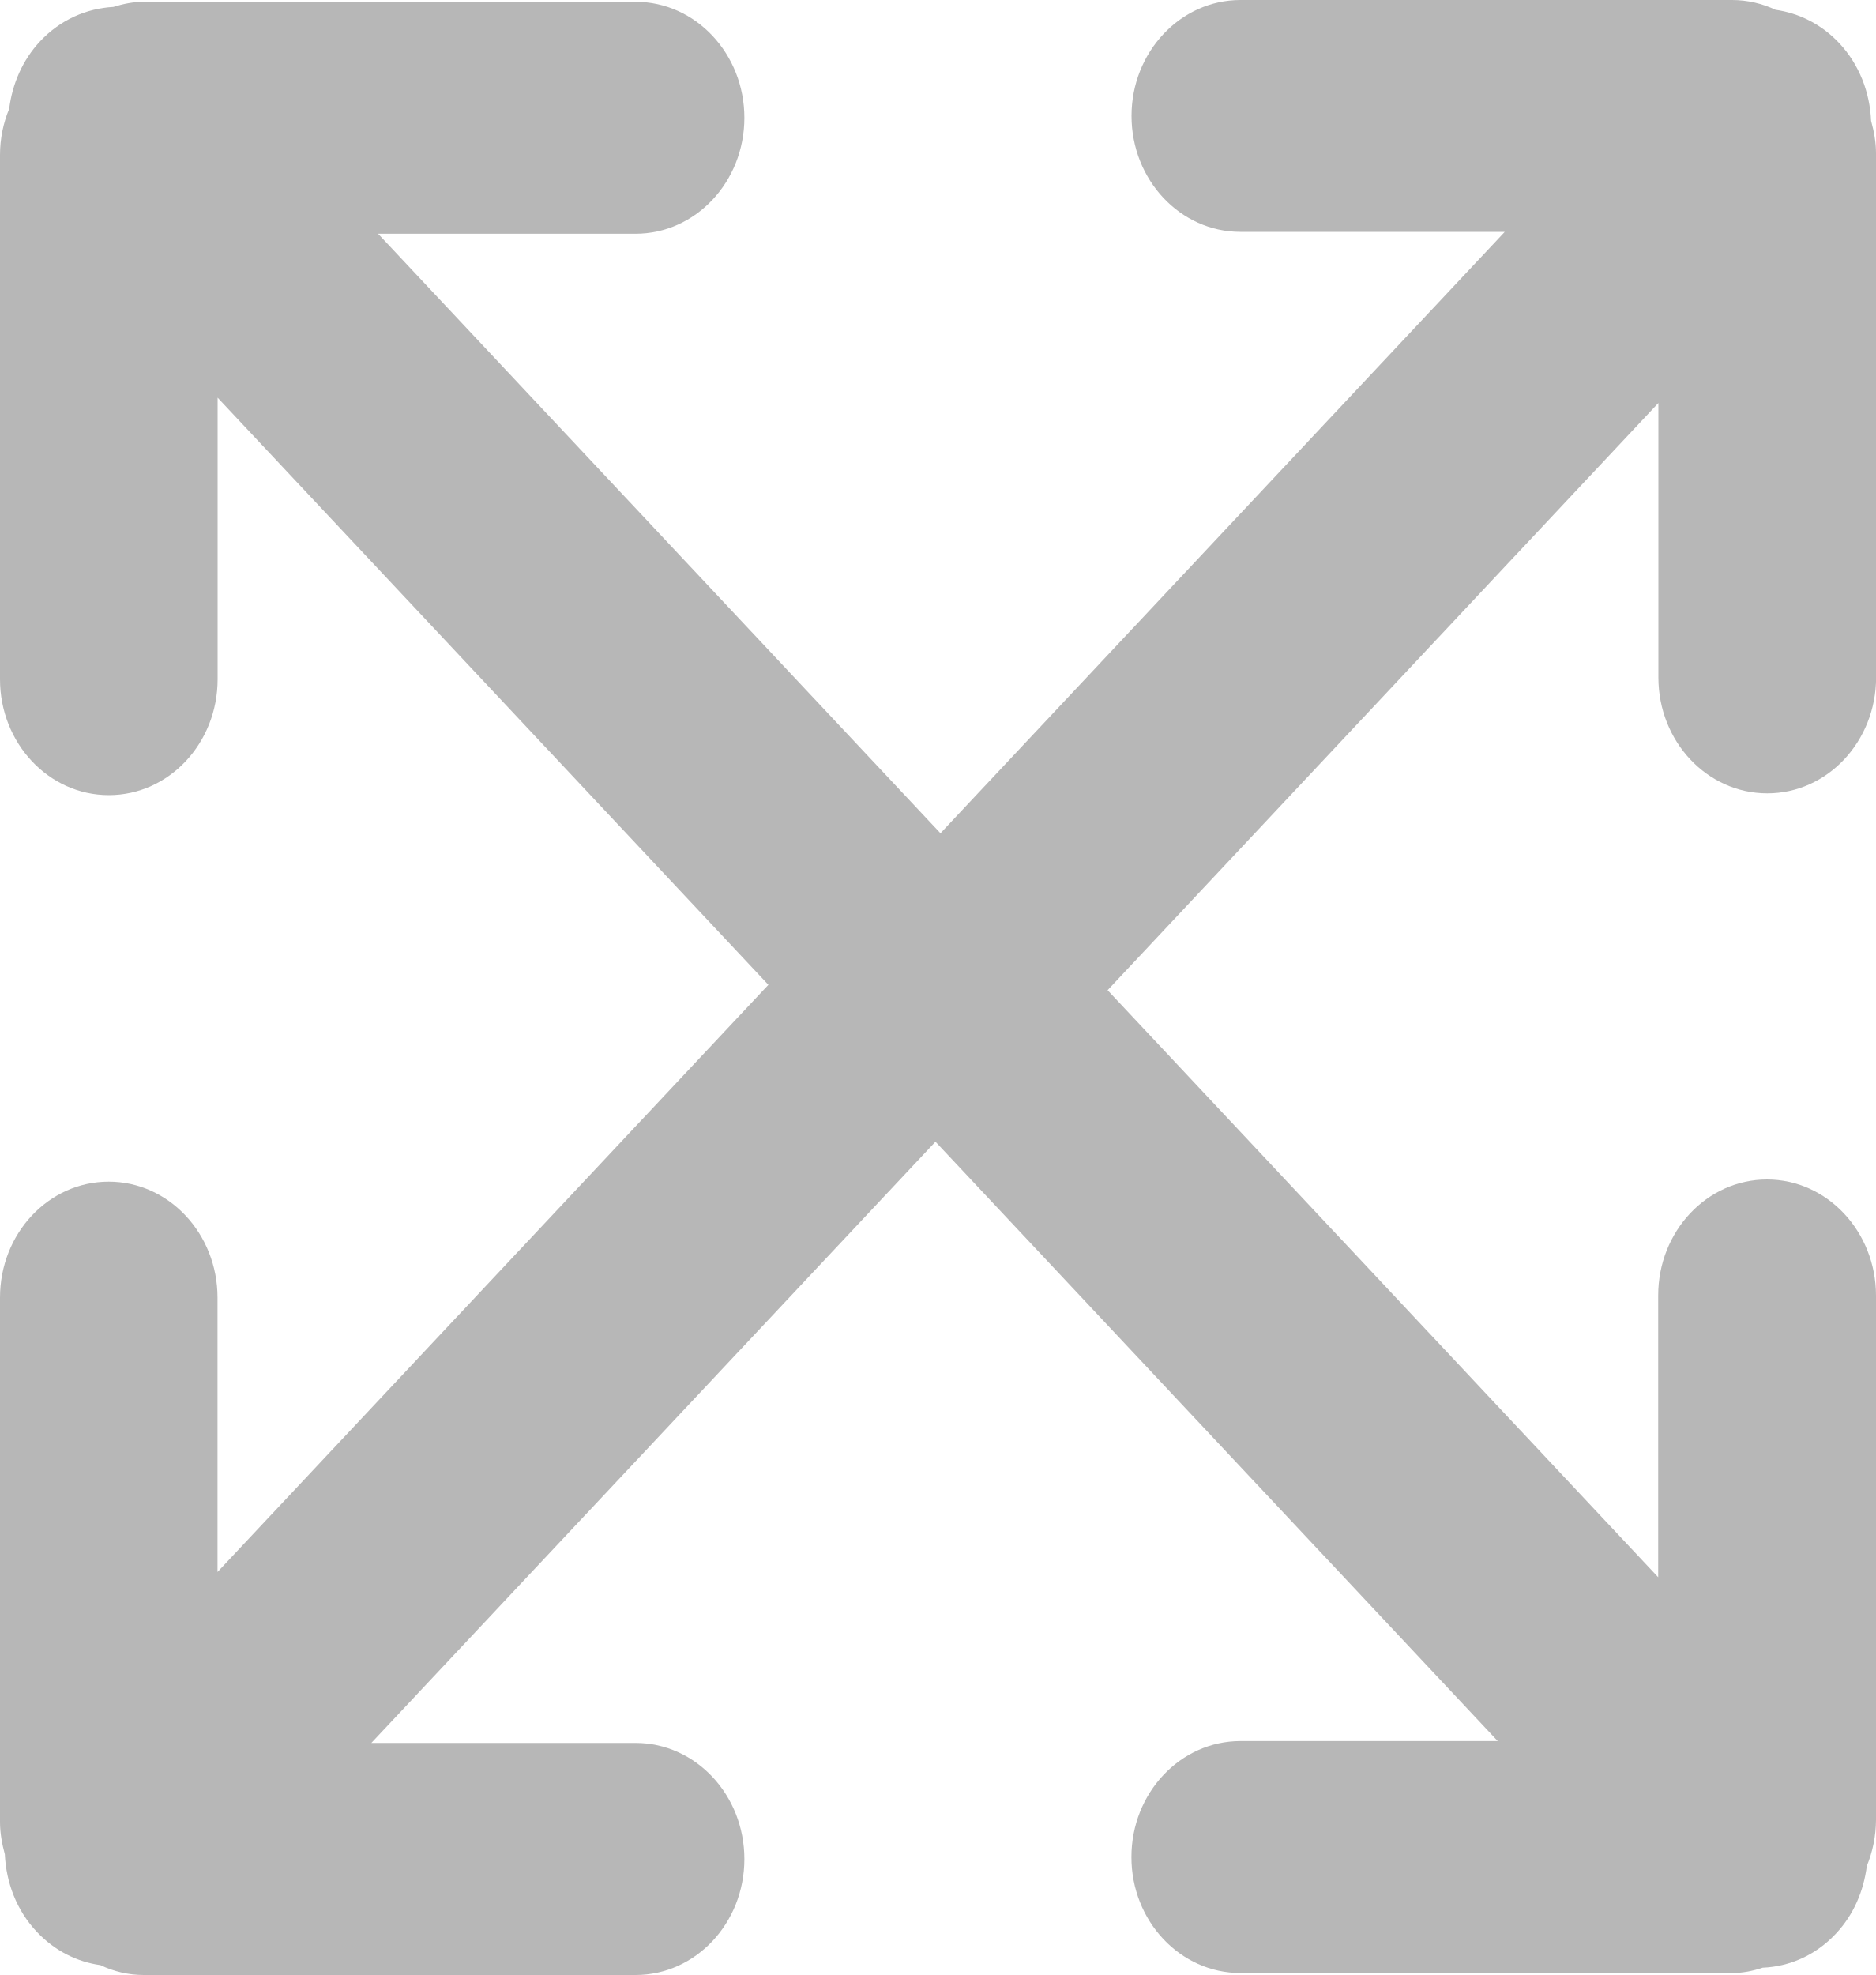
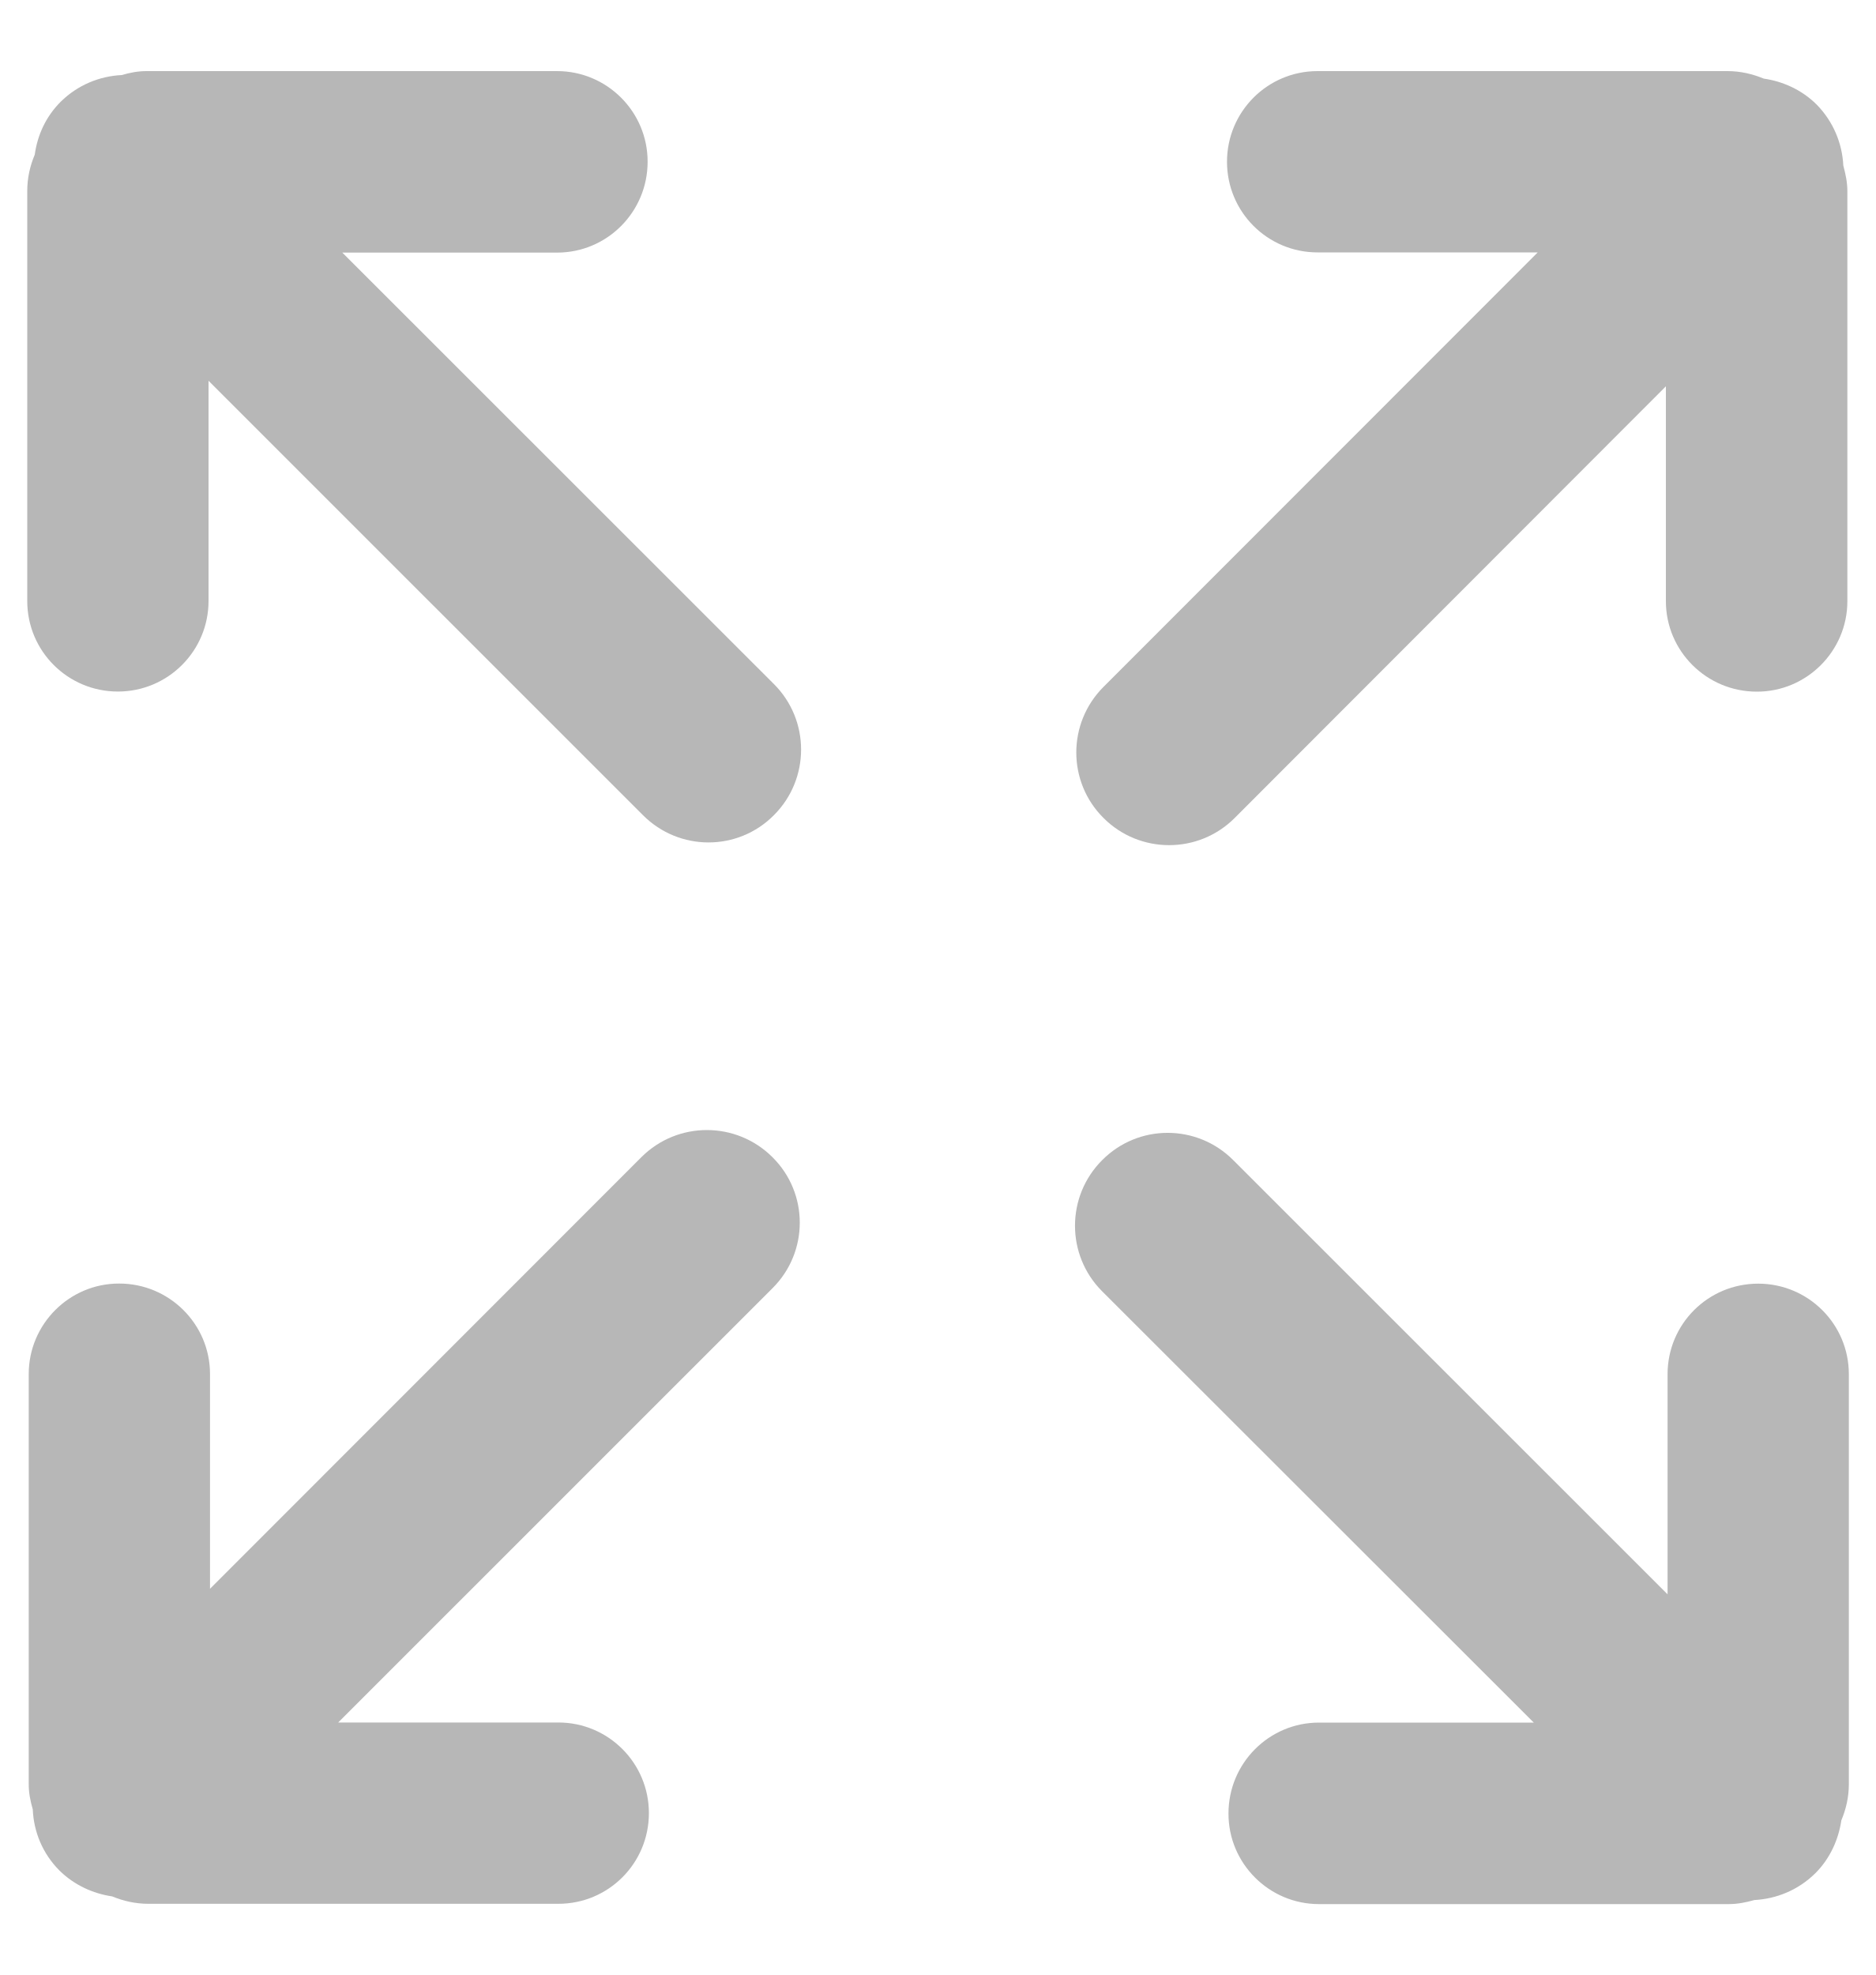
<svg xmlns="http://www.w3.org/2000/svg" version="1.1" id="Layer_1" x="0px" y="0px" width="19px" height="20px" viewBox="0 0 19 20" enable-background="new 0 0 19 20" xml:space="preserve">
-   <g>
-     <g>
-       <path fill="#B7B7B7" d="M0.407,0.417c-0.18,0.192-0.283,0.435-0.314,0.685C0.033,1.246,0,1.404,0,1.57v5.308    c0,0.648,0.493,1.174,1.102,1.174s1.102-0.526,1.102-1.174V4.027l6.522,6.952c0.439,0.469,1.152,0.469,1.592,0    c0.438-0.469,0.438-1.229,0-1.696L3.829,2.367h2.608c0.608,0,1.102-0.526,1.102-1.174S7.046,0.019,6.438,0.018H1.457    c-0.108,0-0.21,0.021-0.309,0.052C0.878,0.085,0.613,0.198,0.407,0.417z" />
-       <path fill="#B7B7B7" d="M18.626,0.435c-0.181-0.192-0.408-0.302-0.644-0.336C17.848,0.036,17.699,0,17.543,0h-4.98    c-0.607,0-1.103,0.526-1.103,1.174s0.494,1.174,1.103,1.174h2.677L8.716,9.3c-0.439,0.468-0.439,1.228,0,1.696    c0.439,0.468,1.152,0.469,1.593,0l6.487-6.915V6.86c0,0.648,0.493,1.174,1.103,1.174c0.608,0,1.101-0.525,1.102-1.174    l-0.001-5.309C19,1.437,18.979,1.328,18.95,1.223C18.938,0.936,18.831,0.653,18.626,0.435z" />
-     </g>
-     <g>
-       <path fill="#B7B7B7" d="M18.592,19.583c0.182-0.192,0.283-0.435,0.315-0.687c0.059-0.144,0.092-0.301,0.093-0.467v-5.31    c-0.001-0.647-0.494-1.175-1.104-1.175c-0.608,0-1.102,0.525-1.102,1.175v2.853l-6.521-6.952c-0.439-0.468-1.151-0.468-1.592,0    c-0.439,0.468-0.439,1.228,0,1.696l6.488,6.915h-2.606c-0.608,0-1.104,0.525-1.104,1.175c0,0.648,0.494,1.174,1.104,1.174h4.98    c0.107,0,0.21-0.021,0.309-0.054C18.121,19.915,18.387,19.802,18.592,19.583z" />
-       <path fill="#B7B7B7" d="M0.374,19.564c0.181,0.192,0.407,0.303,0.643,0.336C1.151,19.964,1.3,20,1.456,20h4.981    c0.608,0,1.102-0.525,1.102-1.174c0-0.649-0.493-1.176-1.102-1.176H3.761l6.522-6.95c0.439-0.469,0.439-1.228,0-1.696    c-0.439-0.468-1.152-0.469-1.592,0l-6.488,6.915v-2.778c0-0.648-0.493-1.175-1.102-1.175S0,12.491,0,13.141v5.309    c0,0.115,0.021,0.224,0.049,0.328C0.062,19.062,0.168,19.348,0.374,19.564z" />
-     </g>
-   </g>
+   <path fill="#B7B7B7" d="M0.614,1.031c-0.15,0.15-0.235,0.338-0.262,0.535C0.304,1.68,0.276,1.802,0.276,1.934v4.152  c0,0.508,0.411,0.917,0.918,0.917c0.507,0,0.918-0.411,0.918-0.917v-2.23l4.4,4.399c0.367,0.368,0.961,0.368,1.326,0  c0.367-0.367,0.367-0.961,0.001-1.327l-4.372-4.37h2.175c0.507,0,0.917-0.412,0.917-0.92C6.56,1.133,6.149,0.72,5.642,0.72H1.491  C1.4,0.719,1.314,0.736,1.233,0.76C1.008,0.771,0.787,0.86,0.614,1.031z" />
+   <path fill="#B7B7B7" d="M0.601,18.941c0.15,0.148,0.339,0.234,0.535,0.263c0.114,0.047,0.236,0.075,0.368,0.075h4.151  c0.508,0,0.917-0.411,0.917-0.918c0-0.508-0.411-0.918-0.917-0.918h-2.23l4.399-4.398c0.368-0.367,0.368-0.961,0-1.326  c-0.367-0.367-0.961-0.367-1.327-0.002l-4.37,4.372v-2.175c0-0.506-0.413-0.916-0.919-0.916c-0.504-0.002-0.917,0.41-0.917,0.916  v4.15c-0.001,0.09,0.017,0.177,0.041,0.259C0.341,18.548,0.431,18.77,0.601,18.941z" />
+   <path fill="#B7B7B7" d="M18.386,18.969c0.148-0.148,0.234-0.339,0.263-0.535c0.047-0.113,0.076-0.234,0.076-0.367v-4.151  c0-0.508-0.412-0.917-0.918-0.917c-0.509,0-0.918,0.41-0.918,0.917v2.229l-4.4-4.398c-0.367-0.367-0.961-0.367-1.326,0.001  c-0.367,0.366-0.367,0.961-0.002,1.327l4.373,4.369h-2.176c-0.506,0-0.916,0.412-0.916,0.92c-0.002,0.504,0.41,0.918,0.916,0.918  h4.151c0.091,0,0.177-0.018,0.259-0.041C17.991,19.229,18.212,19.141,18.386,18.969z" />
+   <path fill="#B7B7B7" d="M18.398,1.058c-0.149-0.148-0.34-0.234-0.535-0.262c-0.114-0.047-0.235-0.076-0.368-0.076h-4.151  c-0.508,0-0.917,0.412-0.917,0.918c0,0.508,0.41,0.918,0.917,0.918h2.23l-4.399,4.401c-0.366,0.367-0.366,0.961,0.001,1.326  c0.366,0.367,0.961,0.367,1.327,0.002l4.369-4.373v2.176c0,0.506,0.413,0.916,0.92,0.916c0.504,0.002,0.918-0.41,0.918-0.916V1.935  c0-0.09-0.019-0.176-0.041-0.258C18.658,1.452,18.568,1.231,18.398,1.058z" />
</svg>
